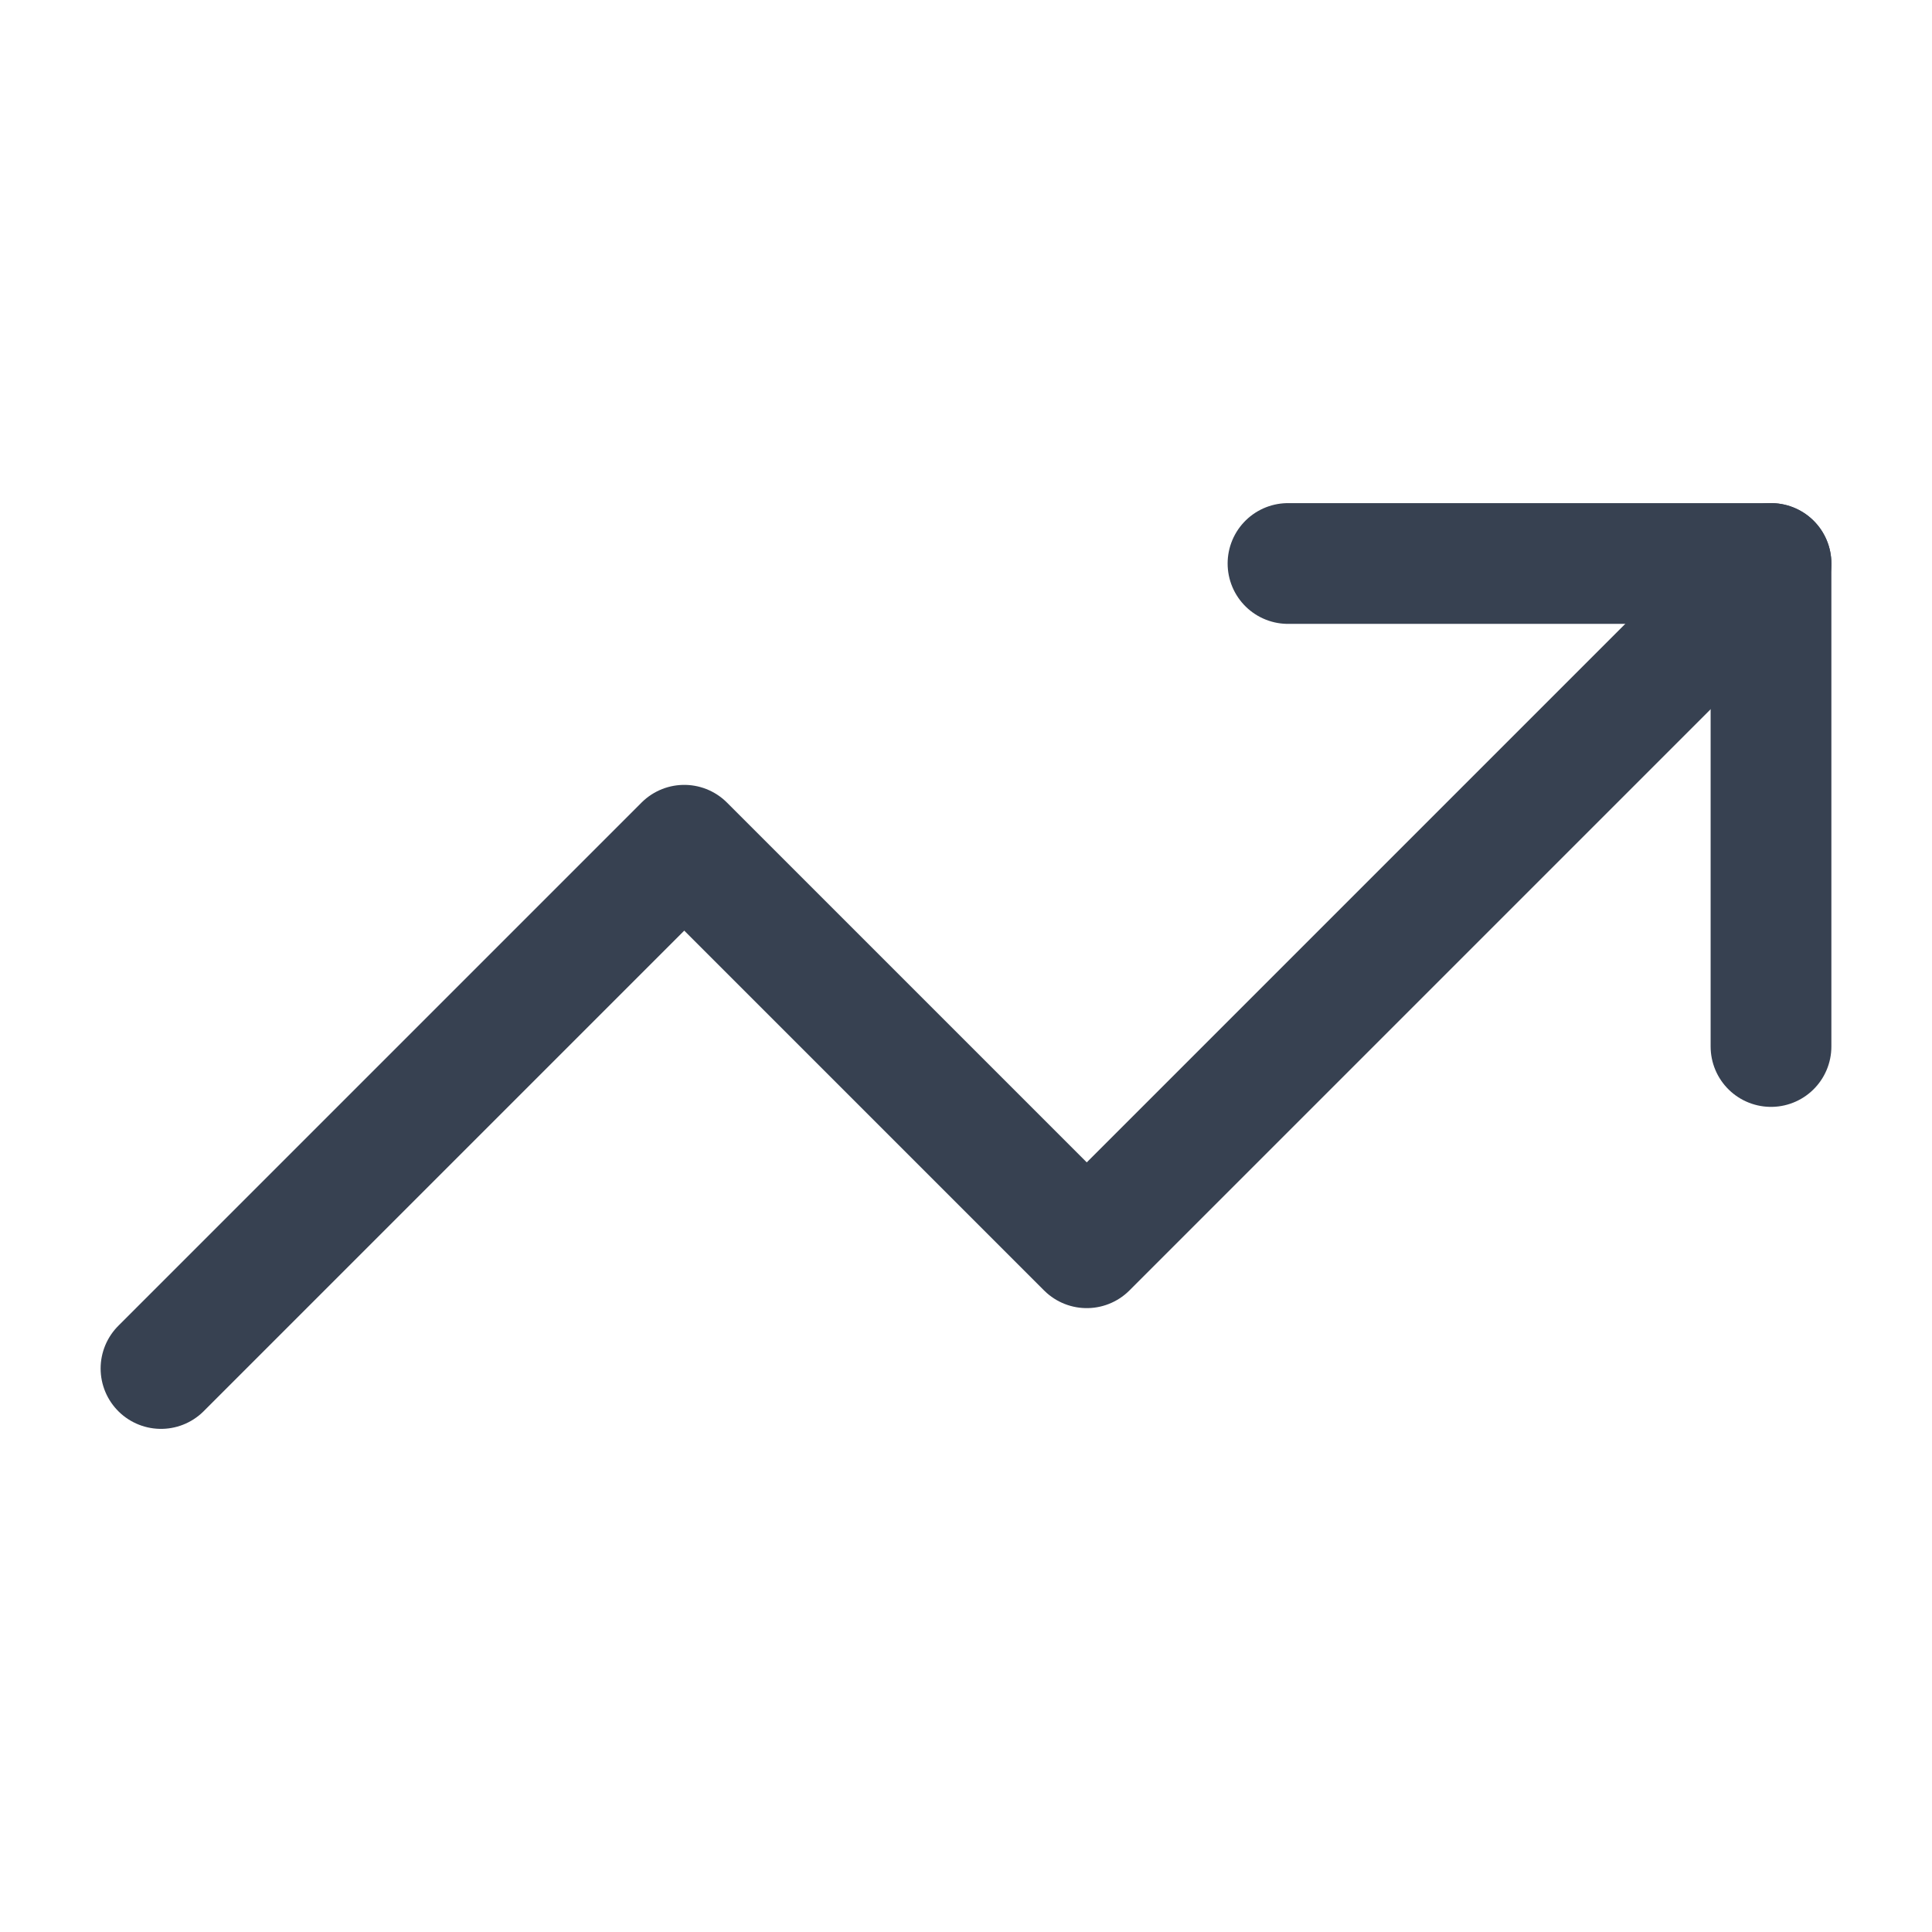
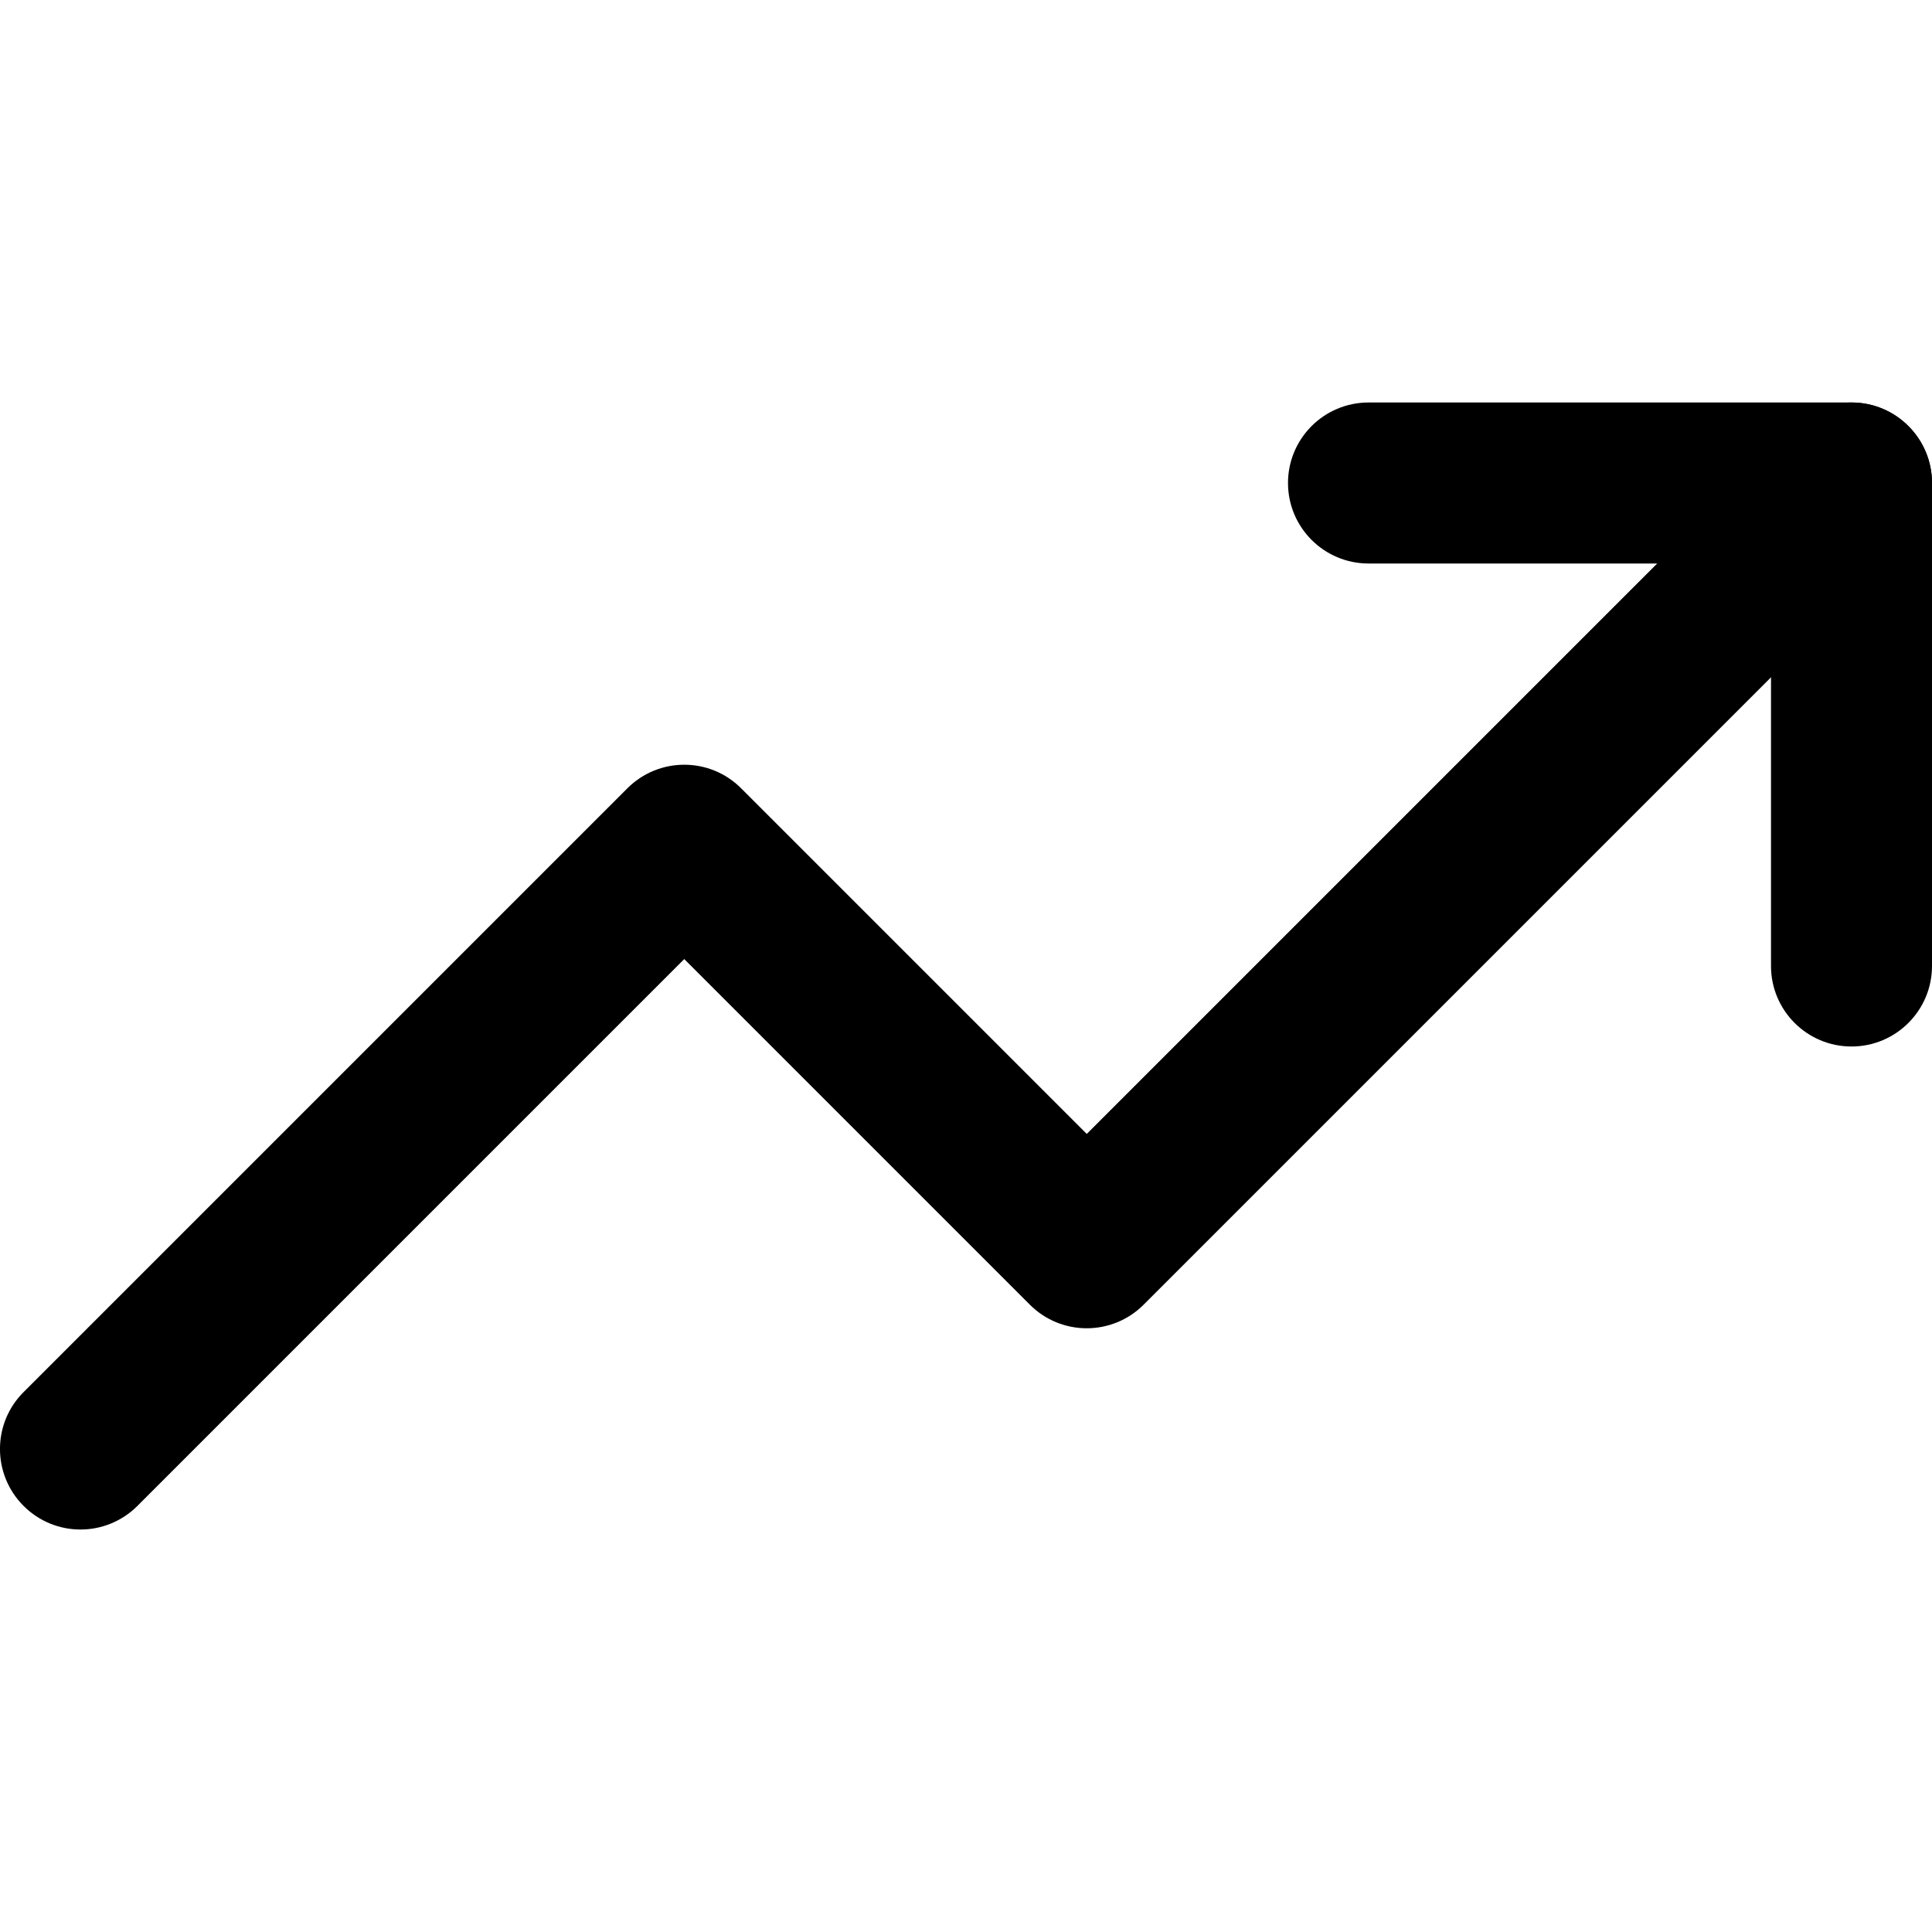
- <svg xmlns="http://www.w3.org/2000/svg" viewBox="0 0 24 24" fill="none" stroke="#374151" stroke-width="1.5" stroke-linecap="round" stroke-linejoin="round">
-   <polyline points="22 7 13.5 15.5 8.5 10.5 2 17" />
-   <polyline points="16 7 22 7 22 13" />
+ <svg xmlns="http://www.w3.org/2000/svg" fill="none" height="512" viewBox="0 0 24 24" width="512">
+   <clipPath id="clip0_246_1849">
+     <path d="m0 0h24v24h-24z" />
+   </clipPath>
+   <g clip-path="url(#clip0_246_1849)" clip-rule="evenodd" fill="rgb(0,0,0)" fill-rule="evenodd">
+     <path d="m23.707 5.293c.391.391.391 1.024 0 1.414l-9.5 9.5c-.391.391-1.024.391-1.414 0l-4.293-4.293-6.793 6.793c-.391.391-1.024.391-1.414 0-.391-.391-.391-1.024 0-1.414l7.5-7.5c.391-.391 1.024-.391 1.414 0l4.293 4.293 8.793-8.793c.391-.391 1.024-.391 1.414 0z" />
+     <path d="m16 6c0-.552.448-1 1-1h6c.552 0 1 .448 1 1v6c0 .552-.448 1-1 1s-1-.448-1-1v-5h-5c-.552 0-1-.448-1-1z" />
+   </g>
</svg>
